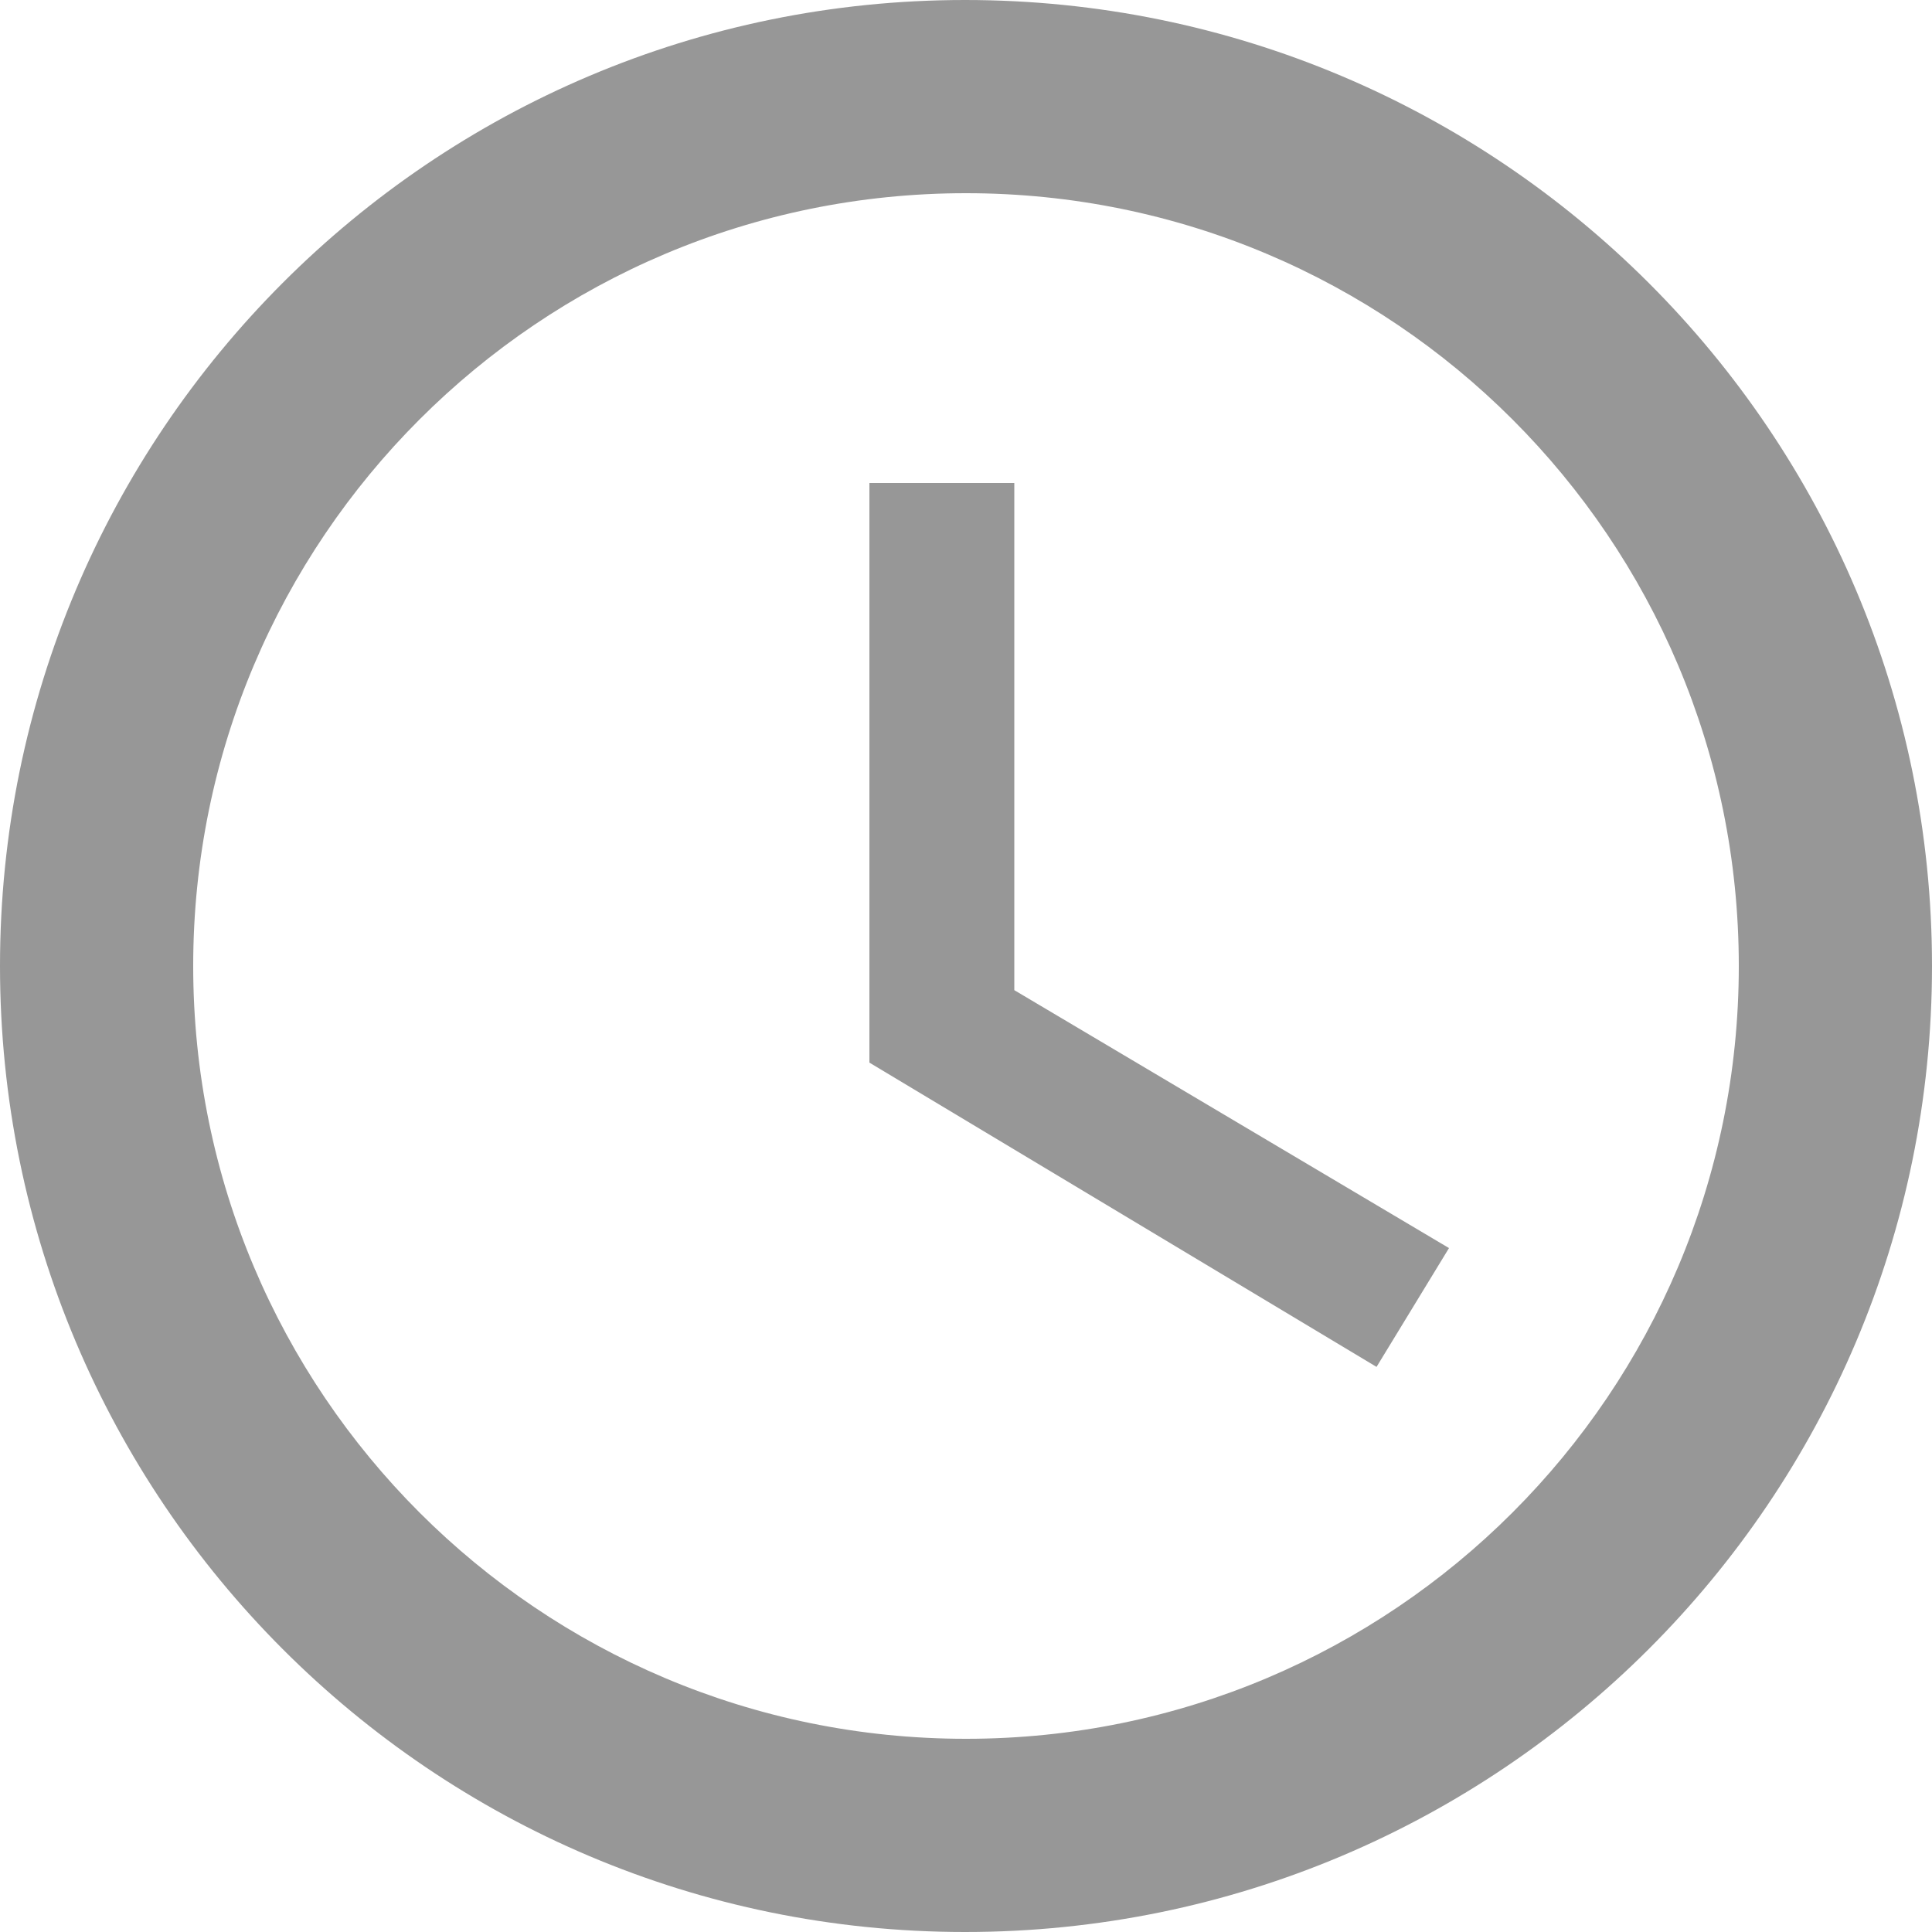
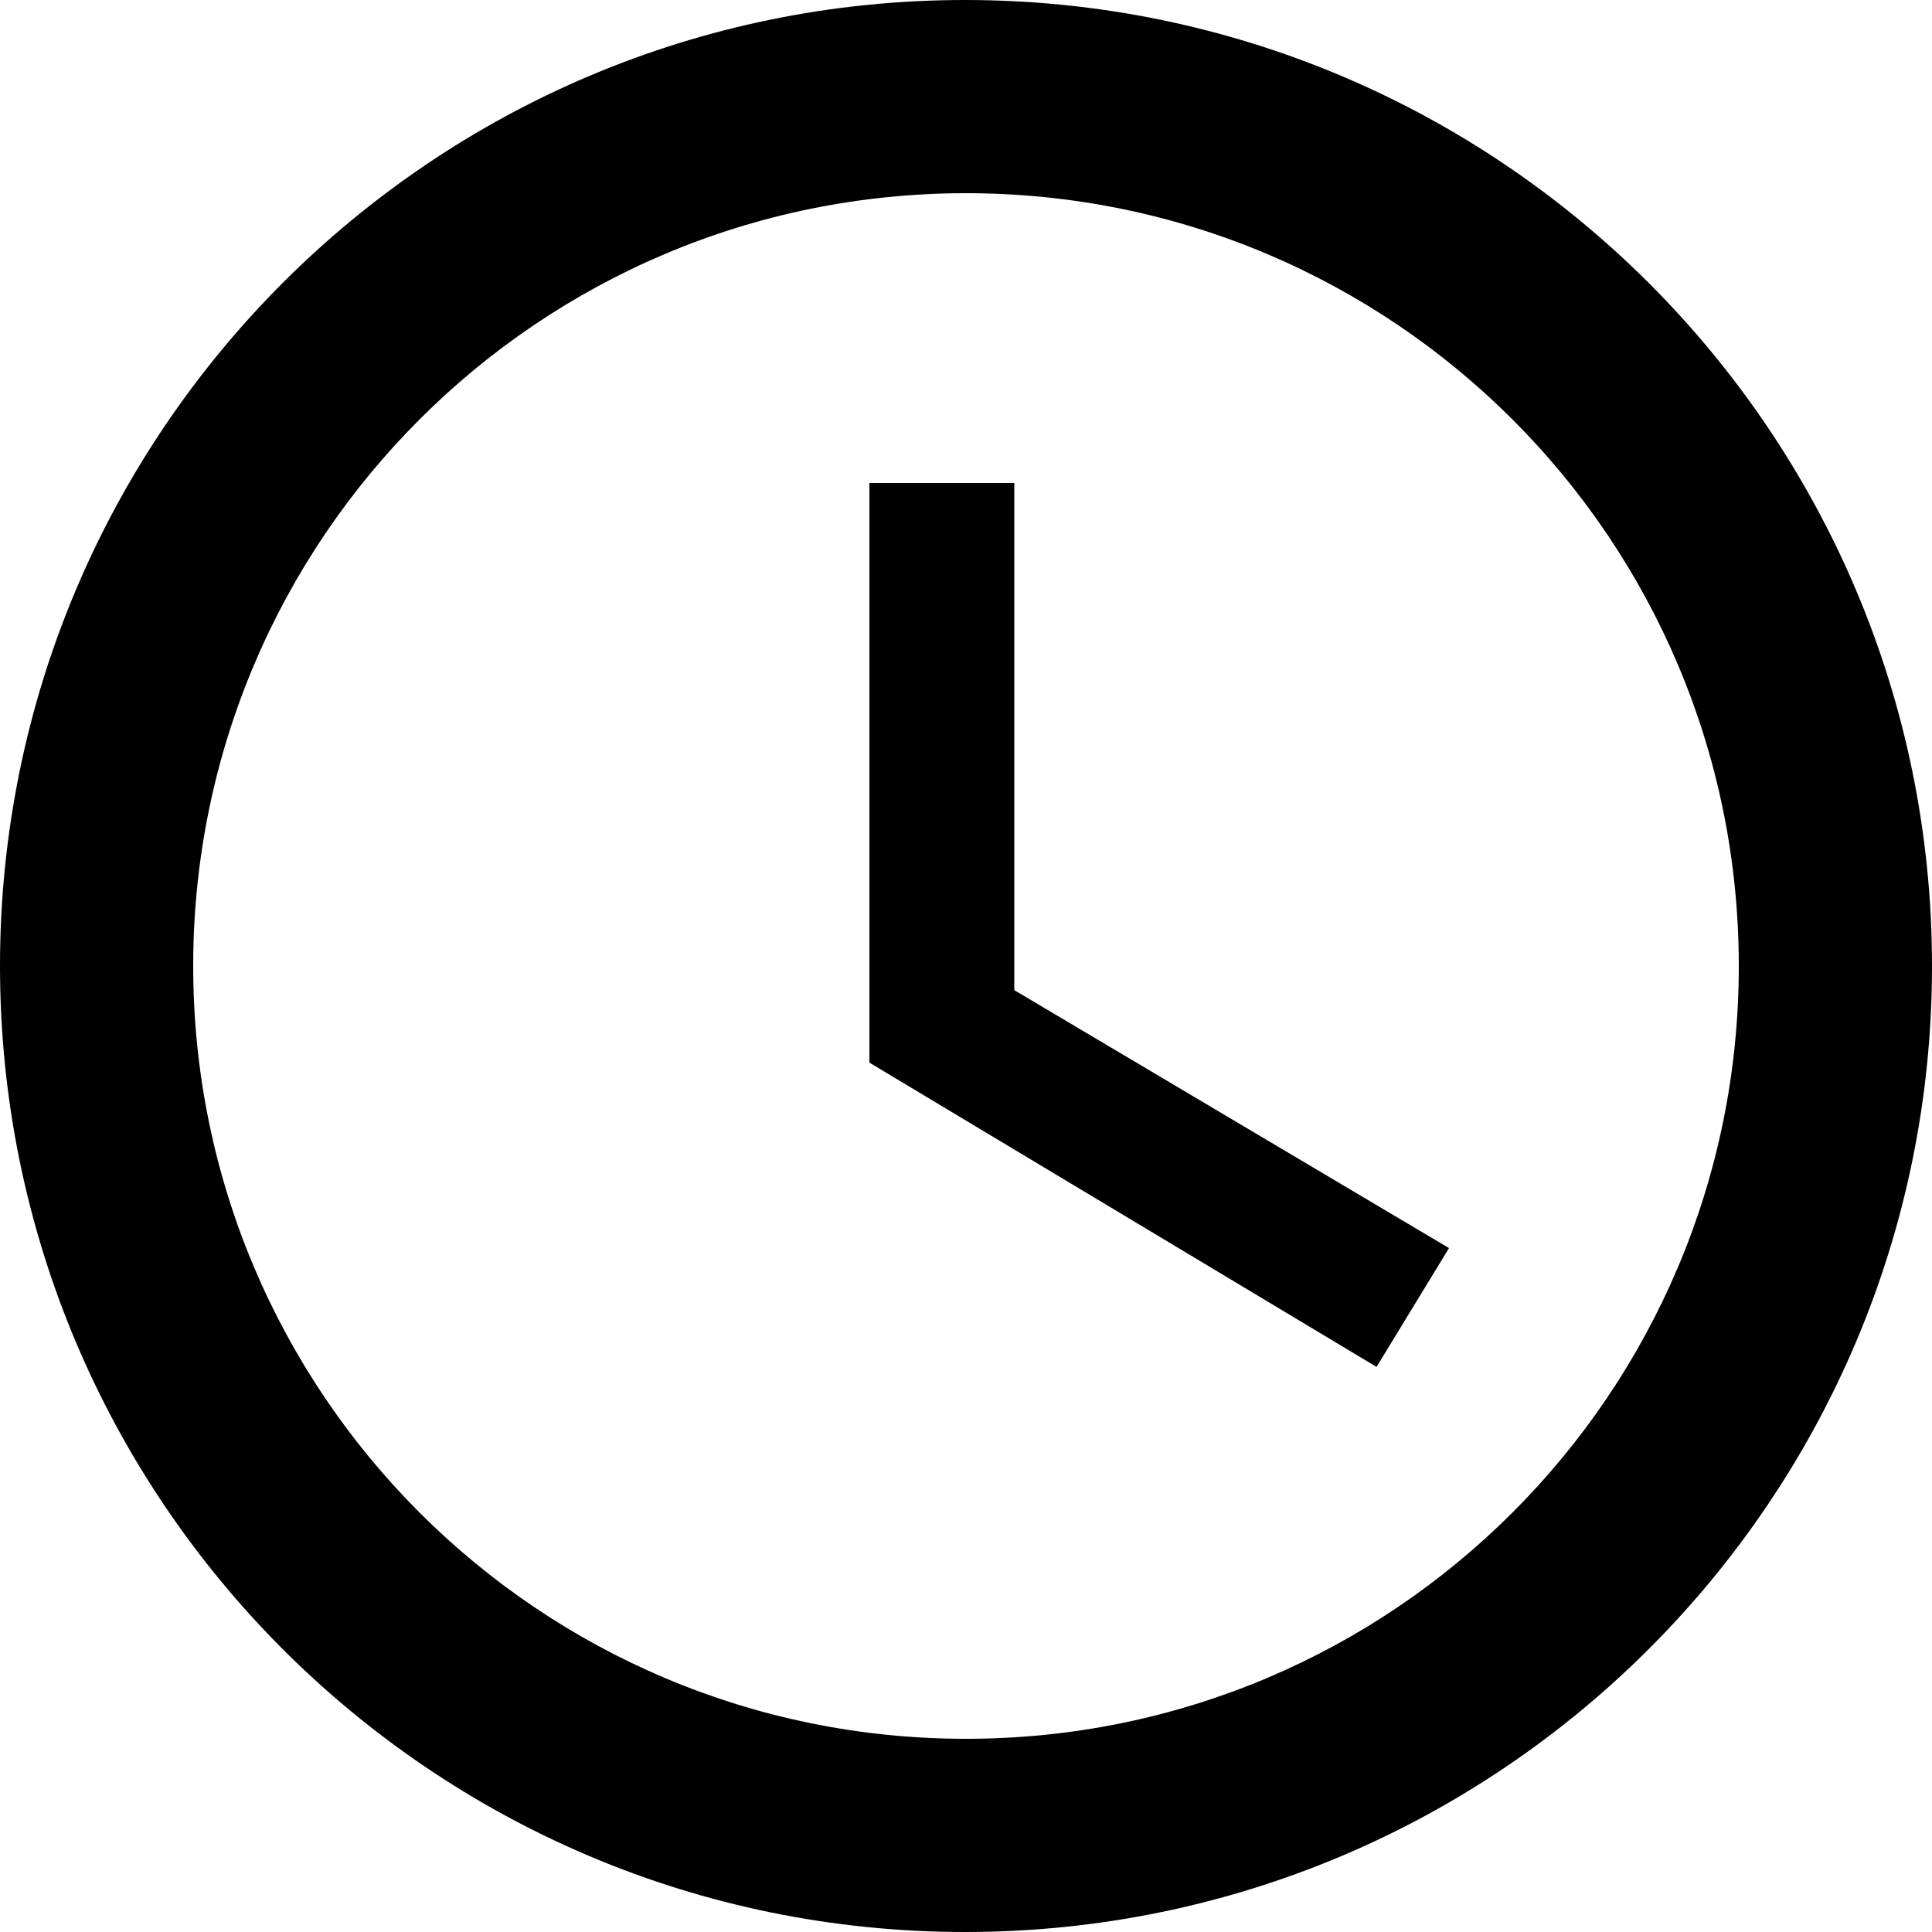
- <svg xmlns="http://www.w3.org/2000/svg" width="20" height="20" viewBox="0 0 20 20" fill="#979797">
+ <svg xmlns="http://www.w3.org/2000/svg" width="20" height="20" viewBox="0 0 20 20" fill="#000">
  <path d="M9.99 0C4.47 0 0 4.48 0 10C0 15.52 4.47 20 9.99 20C15.52 20 20 15.52 20 10C20 4.48 15.52 0 9.99 0ZM10 18C5.58 18 2 14.42 2 10C2 5.58 5.58 2 10 2C14.42 2 18 5.58 18 10C18 14.42 14.42 18 10 18ZM10.5 5H9V11L14.25 14.15L15 12.92L10.5 10.25V5Z" />
</svg>
